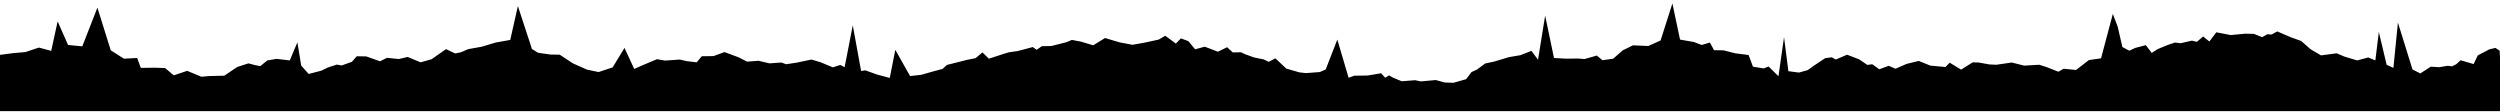
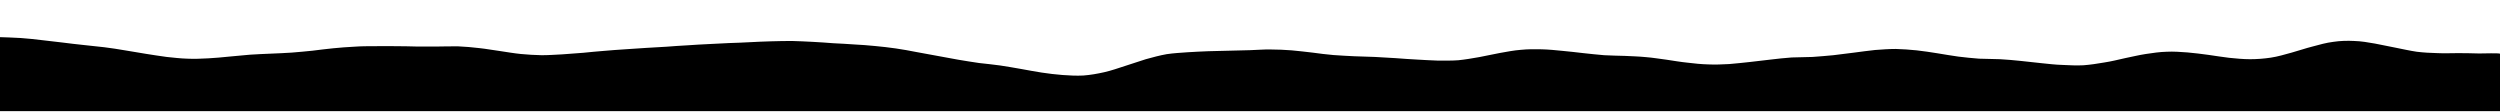
<svg xmlns="http://www.w3.org/2000/svg" viewBox="0 0 1440 64" preserveAspectRatio="none">
-   <path d="M0 64 L0.0 31.6 L2.3 31.3 L7.6 30.6 L14.6 30.0 L22.4 27.4 L29.5 29.3 L33.2 12.3 L39.2 25.9 L47.4 26.7 L56.1 4.4 L63.8 29.0 L71.4 33.8 L79.0 33.4 L81.1 39.1 L89.3 39.0 L95.1 39.2 L100.1 43.4 L107.8 40.8 L110.2 41.8 L116.0 44.2 L120.7 43.8 L129.2 43.6 L136.6 38.6 L143.1 36.5 L146.9 37.5 L149.9 38.1 L154.0 34.8 L159.3 33.9 L166.9 34.8 L171.3 24.4 L173.5 37.8 L177.8 42.6 L185.1 40.7 L188.8 38.9 L194.0 37.2 L196.8 37.7 L202.7 35.6 L205.5 32.4 L211.0 32.5 L218.9 35.3 L222.9 33.3 L229.7 34.0 L234.8 32.8 L242.3 35.9 L248.6 34.1 L256.9 28.3 L262.2 30.8 L265.5 30.1 L269.7 28.3 L277.5 26.9 L285.5 24.5 L293.9 23.0 L298.3 3.5 L306.4 28.2 L309.9 30.4 L316.9 31.4 L322.4 31.5 L330.0 36.5 L338.1 40.1 L344.8 41.5 L352.9 38.8 L359.7 27.6 L365.3 39.7 L370.8 37.3 L378.4 34.1 L383.2 34.9 L391.5 34.3 L395.5 35.2 L401.3 35.9 L404.2 32.4 L411.0 32.3 L417.3 30.0 L425.4 33.0 L430.3 35.5 L436.9 35.0 L443.2 36.5 L450.1 36.0 L452.8 37.0 L458.8 36.1 L467.4 34.3 L472.8 35.9 L479.7 38.8 L484.0 37.4 L486.5 38.7 L491.2 14.6 L496.0 40.9 L498.4 40.5 L505.1 42.9 L512.5 44.9 L515.7 28.7 L524.2 43.8 L530.6 43.1 L538.0 41.0 L542.9 39.7 L545.4 37.4 L550.6 36.1 L556.9 34.5 L561.9 33.5 L565.9 30.2 L569.6 33.8 L578.5 30.9 L581.2 30.1 L586.2 29.4 L594.9 27.1 L597.1 28.7 L600.1 26.6 L605.6 26.5 L614.3 24.3 L617.4 23.0 L622.7 24.0 L629.7 26.1 L636.5 21.9 L644.9 24.4 L652.3 25.8 L659.1 24.6 L667.4 22.8 L671.2 20.6 L677.3 25.1 L680.2 22.1 L684.5 23.7 L688.4 28.4 L693.9 26.9 L698.2 28.5 L701.5 29.8 L706.8 27.2 L710.1 30.2 L714.8 30.1 L717.1 31.2 L722.4 33.1 L727.8 34.2 L730.8 35.6 L734.6 33.6 L740.9 39.5 L748.5 41.7 L752.3 42.1 L760.2 41.5 L763.6 40.0 L770.3 22.8 L776.8 44.8 L780.1 43.6 L787.7 43.5 L795.5 42.2 L797.9 44.8 L800.1 43.4 L802.5 44.8 L807.4 46.8 L815.1 46.2 L818.4 46.9 L827.0 46.1 L832.1 47.5 L837.1 47.7 L844.5 45.6 L847.6 41.5 L850.7 40.1 L855.4 36.6 L860.9 35.4 L869.2 32.9 L875.7 31.8 L882.1 29.3 L885.9 34.4 L890.0 9.0 L895.1 33.4 L902.1 33.8 L908.9 33.7 L912.7 34.0 L919.8 32.0 L923.0 34.7 L929.2 33.8 L934.7 29.0 L940.6 26.1 L949.4 26.5 L956.5 23.3 L963.3 2.0 L967.7 22.8 L975.7 24.2 L980.2 25.9 L984.9 24.5 L987.3 28.9 L992.8 29.0 L999.5 30.7 L1007.2 31.7 L1009.7 38.4 L1015.9 39.4 L1018.7 38.3 L1024.4 43.9 L1027.6 21.4 L1030.1 41.0 L1036.2 41.8 L1041.2 40.4 L1045.0 37.7 L1051.3 33.5 L1055.1 33.0 L1057.4 34.3 L1063.9 31.5 L1070.9 34.2 L1075.6 37.4 L1078.4 37.0 L1082.5 39.9 L1087.9 37.9 L1091.8 39.6 L1098.2 36.8 L1105.2 35.1 L1111.9 37.8 L1120.6 38.6 L1123.0 36.1 L1129.6 40.1 L1136.3 35.9 L1139.7 36.0 L1145.8 37.1 L1149.9 37.3 L1158.8 36.0 L1165.9 37.8 L1174.6 37.3 L1178.7 38.6 L1185.6 41.3 L1188.7 39.6 L1195.8 40.3 L1203.2 34.6 L1210.2 33.6 L1217.0 8.0 L1219.8 15.4 L1222.5 27.1 L1226.5 29.2 L1229.9 27.6 L1236.0 26.0 L1239.4 30.5 L1242.8 28.3 L1248.6 25.9 L1252.8 24.5 L1256.0 24.9 L1262.6 23.4 L1265.4 24.1 L1269.0 21.0 L1272.6 23.9 L1276.6 18.6 L1284.9 20.2 L1293.2 19.4 L1298.2 19.5 L1303.0 21.4 L1306.0 19.7 L1308.4 19.9 L1311.7 18.1 L1319.6 21.5 L1325.5 23.6 L1330.8 28.3 L1336.9 31.9 L1345.9 30.7 L1350.4 32.6 L1357.7 34.8 L1364.1 33.1 L1368.2 34.8 L1370.2 18.4 L1374.7 37.3 L1378.6 39.1 L1381.2 13.0 L1389.6 40.0 L1394.1 42.3 L1400.1 38.4 L1405.0 38.7 L1409.8 37.9 L1412.4 38.2 L1414.8 37.0 L1417.3 34.7 L1424.8 36.9 L1427.2 31.9 L1433.9 28.4 L1437.4 27.6 L1439.8 29.2 L1440.0 33.3 L1440 64 Z" />
+   <path d="M0 64 L0.0 21.4 C2.0 21.5, 8.0 21.6, 12.0 21.9 C16.0 22.2, 20.0 22.6, 24.0 23.1 C28.0 23.5, 32.0 24.1, 36.0 24.5 C40.0 25.0, 44.0 25.5, 48.0 25.9 C52.0 26.4, 56.0 26.7, 60.0 27.2 C64.0 27.7, 68.0 28.3, 72.0 29.0 C76.0 29.6, 80.0 30.4, 84.0 31.0 C88.0 31.6, 92.0 32.3, 96.0 32.8 C100.0 33.2, 104.0 33.7, 108.0 33.8 C112.0 34.0, 116.0 33.8, 120.0 33.6 C124.0 33.4, 128.0 33.0, 132.0 32.6 C136.0 32.3, 140.0 31.8, 144.0 31.5 C148.0 31.2, 152.0 31.1, 156.0 30.9 C160.0 30.7, 164.0 30.6, 168.0 30.3 C172.0 30.0, 176.0 29.6, 180.0 29.2 C184.0 28.7, 188.0 28.2, 192.0 27.8 C196.0 27.4, 200.0 27.1, 204.0 26.9 C208.0 26.6, 212.0 26.6, 216.0 26.6 C220.0 26.5, 224.0 26.6, 228.0 26.6 C232.0 26.6, 236.0 26.7, 240.0 26.8 C244.0 26.8, 248.0 26.8, 252.0 26.8 C256.0 26.8, 260.0 26.6, 264.0 26.7 C268.0 26.9, 272.0 27.2, 276.0 27.7 C280.0 28.1, 284.0 28.9, 288.0 29.4 C292.0 30.0, 296.0 30.7, 300.0 31.1 C304.0 31.5, 308.0 31.7, 312.0 31.8 C316.0 31.8, 320.0 31.5, 324.0 31.3 C328.0 31.0, 332.0 30.7, 336.0 30.4 C340.0 30.0, 344.0 29.6, 348.0 29.3 C352.0 29.0, 356.0 28.6, 360.0 28.4 C364.0 28.1, 368.0 27.9, 372.0 27.6 C376.0 27.4, 380.0 27.1, 384.0 26.9 C388.0 26.6, 392.0 26.3, 396.0 26.1 C400.0 25.8, 404.0 25.6, 408.0 25.4 C412.0 25.2, 416.0 25.0, 420.0 24.8 C424.0 24.7, 428.0 24.5, 432.0 24.3 C436.0 24.1, 440.0 23.9, 444.0 23.8 C448.0 23.7, 452.0 23.6, 456.0 23.6 C460.0 23.7, 464.0 23.9, 468.0 24.1 C472.0 24.3, 476.0 24.6, 480.0 24.9 C484.0 25.1, 488.0 25.3, 492.0 25.6 C496.0 25.8, 500.0 26.1, 504.0 26.5 C508.0 26.9, 512.0 27.3, 516.0 27.9 C520.0 28.5, 524.0 29.2, 528.0 30.0 C532.0 30.7, 536.0 31.5, 540.0 32.2 C544.0 32.9, 548.0 33.7, 552.0 34.4 C556.0 35.1, 560.0 35.7, 564.0 36.3 C568.0 36.8, 572.0 37.1, 576.0 37.7 C580.0 38.3, 584.0 39.0, 588.0 39.7 C592.0 40.4, 596.0 41.2, 600.0 41.8 C604.0 42.4, 608.0 42.9, 612.0 43.2 C616.0 43.5, 620.0 43.7, 624.0 43.5 C628.0 43.2, 632.0 42.5, 636.0 41.6 C640.0 40.7, 644.0 39.3, 648.0 38.0 C652.0 36.8, 656.0 35.3, 660.0 34.1 C664.0 33.0, 668.0 31.9, 672.0 31.2 C676.0 30.6, 680.0 30.4, 684.0 30.1 C688.0 29.8, 692.0 29.7, 696.0 29.5 C700.0 29.4, 704.0 29.3, 708.0 29.2 C712.0 29.1, 716.0 29.0, 720.0 28.9 C724.0 28.8, 728.0 28.4, 732.0 28.5 C736.0 28.5, 740.0 28.7, 744.0 29.0 C748.0 29.3, 752.0 29.9, 756.0 30.3 C760.0 30.8, 764.0 31.4, 768.0 31.7 C772.0 32.0, 776.0 32.2, 780.0 32.4 C784.0 32.6, 788.0 32.6, 792.0 32.8 C796.0 33.0, 800.0 33.3, 804.0 33.5 C808.0 33.8, 812.0 34.1, 816.0 34.3 C820.0 34.5, 824.0 34.8, 828.0 34.9 C832.0 34.9, 836.0 35.0, 840.0 34.7 C844.0 34.3, 848.0 33.6, 852.0 32.9 C856.0 32.2, 860.0 31.2, 864.0 30.5 C868.0 29.8, 872.0 29.0, 876.0 28.7 C880.0 28.3, 884.0 28.3, 888.0 28.4 C892.0 28.5, 896.0 28.9, 900.0 29.3 C904.0 29.6, 908.0 30.2, 912.0 30.6 C916.0 31.0, 920.0 31.5, 924.0 31.8 C928.0 32.0, 932.0 32.1, 936.0 32.2 C940.0 32.4, 944.0 32.5, 948.0 32.9 C952.0 33.2, 956.0 33.9, 960.0 34.4 C964.0 35.0, 968.0 35.7, 972.0 36.1 C976.0 36.6, 980.0 37.0, 984.0 37.1 C988.0 37.3, 992.0 37.1, 996.0 36.9 C1000.0 36.6, 1004.0 36.1, 1008.0 35.7 C1012.0 35.3, 1016.0 34.7, 1020.0 34.3 C1024.0 33.8, 1028.0 33.4, 1032.0 33.1 C1036.0 32.9, 1040.0 33.0, 1044.0 32.8 C1048.0 32.5, 1052.0 32.2, 1056.0 31.8 C1060.0 31.4, 1064.0 30.7, 1068.0 30.3 C1072.0 29.8, 1076.0 29.2, 1080.0 28.8 C1084.0 28.5, 1088.0 28.2, 1092.0 28.2 C1096.0 28.3, 1100.0 28.6, 1104.0 29.0 C1108.0 29.4, 1112.0 30.1, 1116.0 30.7 C1120.0 31.3, 1124.0 32.1, 1128.0 32.6 C1132.0 33.1, 1136.0 33.5, 1140.0 33.8 C1144.0 34.0, 1148.0 33.9, 1152.0 34.1 C1156.0 34.3, 1160.0 34.7, 1164.0 35.1 C1168.0 35.5, 1172.0 36.0, 1176.0 36.4 C1180.0 36.8, 1184.0 37.3, 1188.0 37.4 C1192.0 37.6, 1196.0 37.8, 1200.0 37.6 C1204.0 37.3, 1208.0 36.7, 1212.0 36.0 C1216.0 35.4, 1220.0 34.4, 1224.0 33.5 C1228.0 32.7, 1232.0 31.7, 1236.0 31.1 C1240.0 30.5, 1244.0 29.9, 1248.0 29.8 C1252.0 29.6, 1256.0 29.9, 1260.0 30.2 C1264.0 30.5, 1268.0 31.1, 1272.0 31.6 C1276.0 32.2, 1280.0 32.8, 1284.0 33.3 C1288.0 33.7, 1292.0 34.1, 1296.0 34.1 C1300.0 34.1, 1304.0 33.8, 1308.0 33.2 C1312.0 32.6, 1316.0 31.4, 1320.0 30.3 C1324.0 29.2, 1328.0 27.8, 1332.0 26.8 C1336.0 25.7, 1340.0 24.6, 1344.0 24.1 C1348.0 23.5, 1352.0 23.4, 1356.0 23.6 C1360.0 23.7, 1364.0 24.4, 1368.0 25.1 C1372.0 25.8, 1376.0 26.8, 1380.0 27.5 C1384.0 28.3, 1388.0 29.2, 1392.0 29.8 C1396.0 30.3, 1400.0 30.5, 1404.0 30.6 C1408.0 30.8, 1412.0 30.6, 1416.0 30.6 C1420.0 30.6, 1424.0 30.7, 1428.0 30.8 C1432.0 30.8, 1438.0 30.5, 1440.0 30.9 C1442.0 31.4, 1440.0 32.9, 1440.0 33.3 L1440 64 Z" />
</svg>
